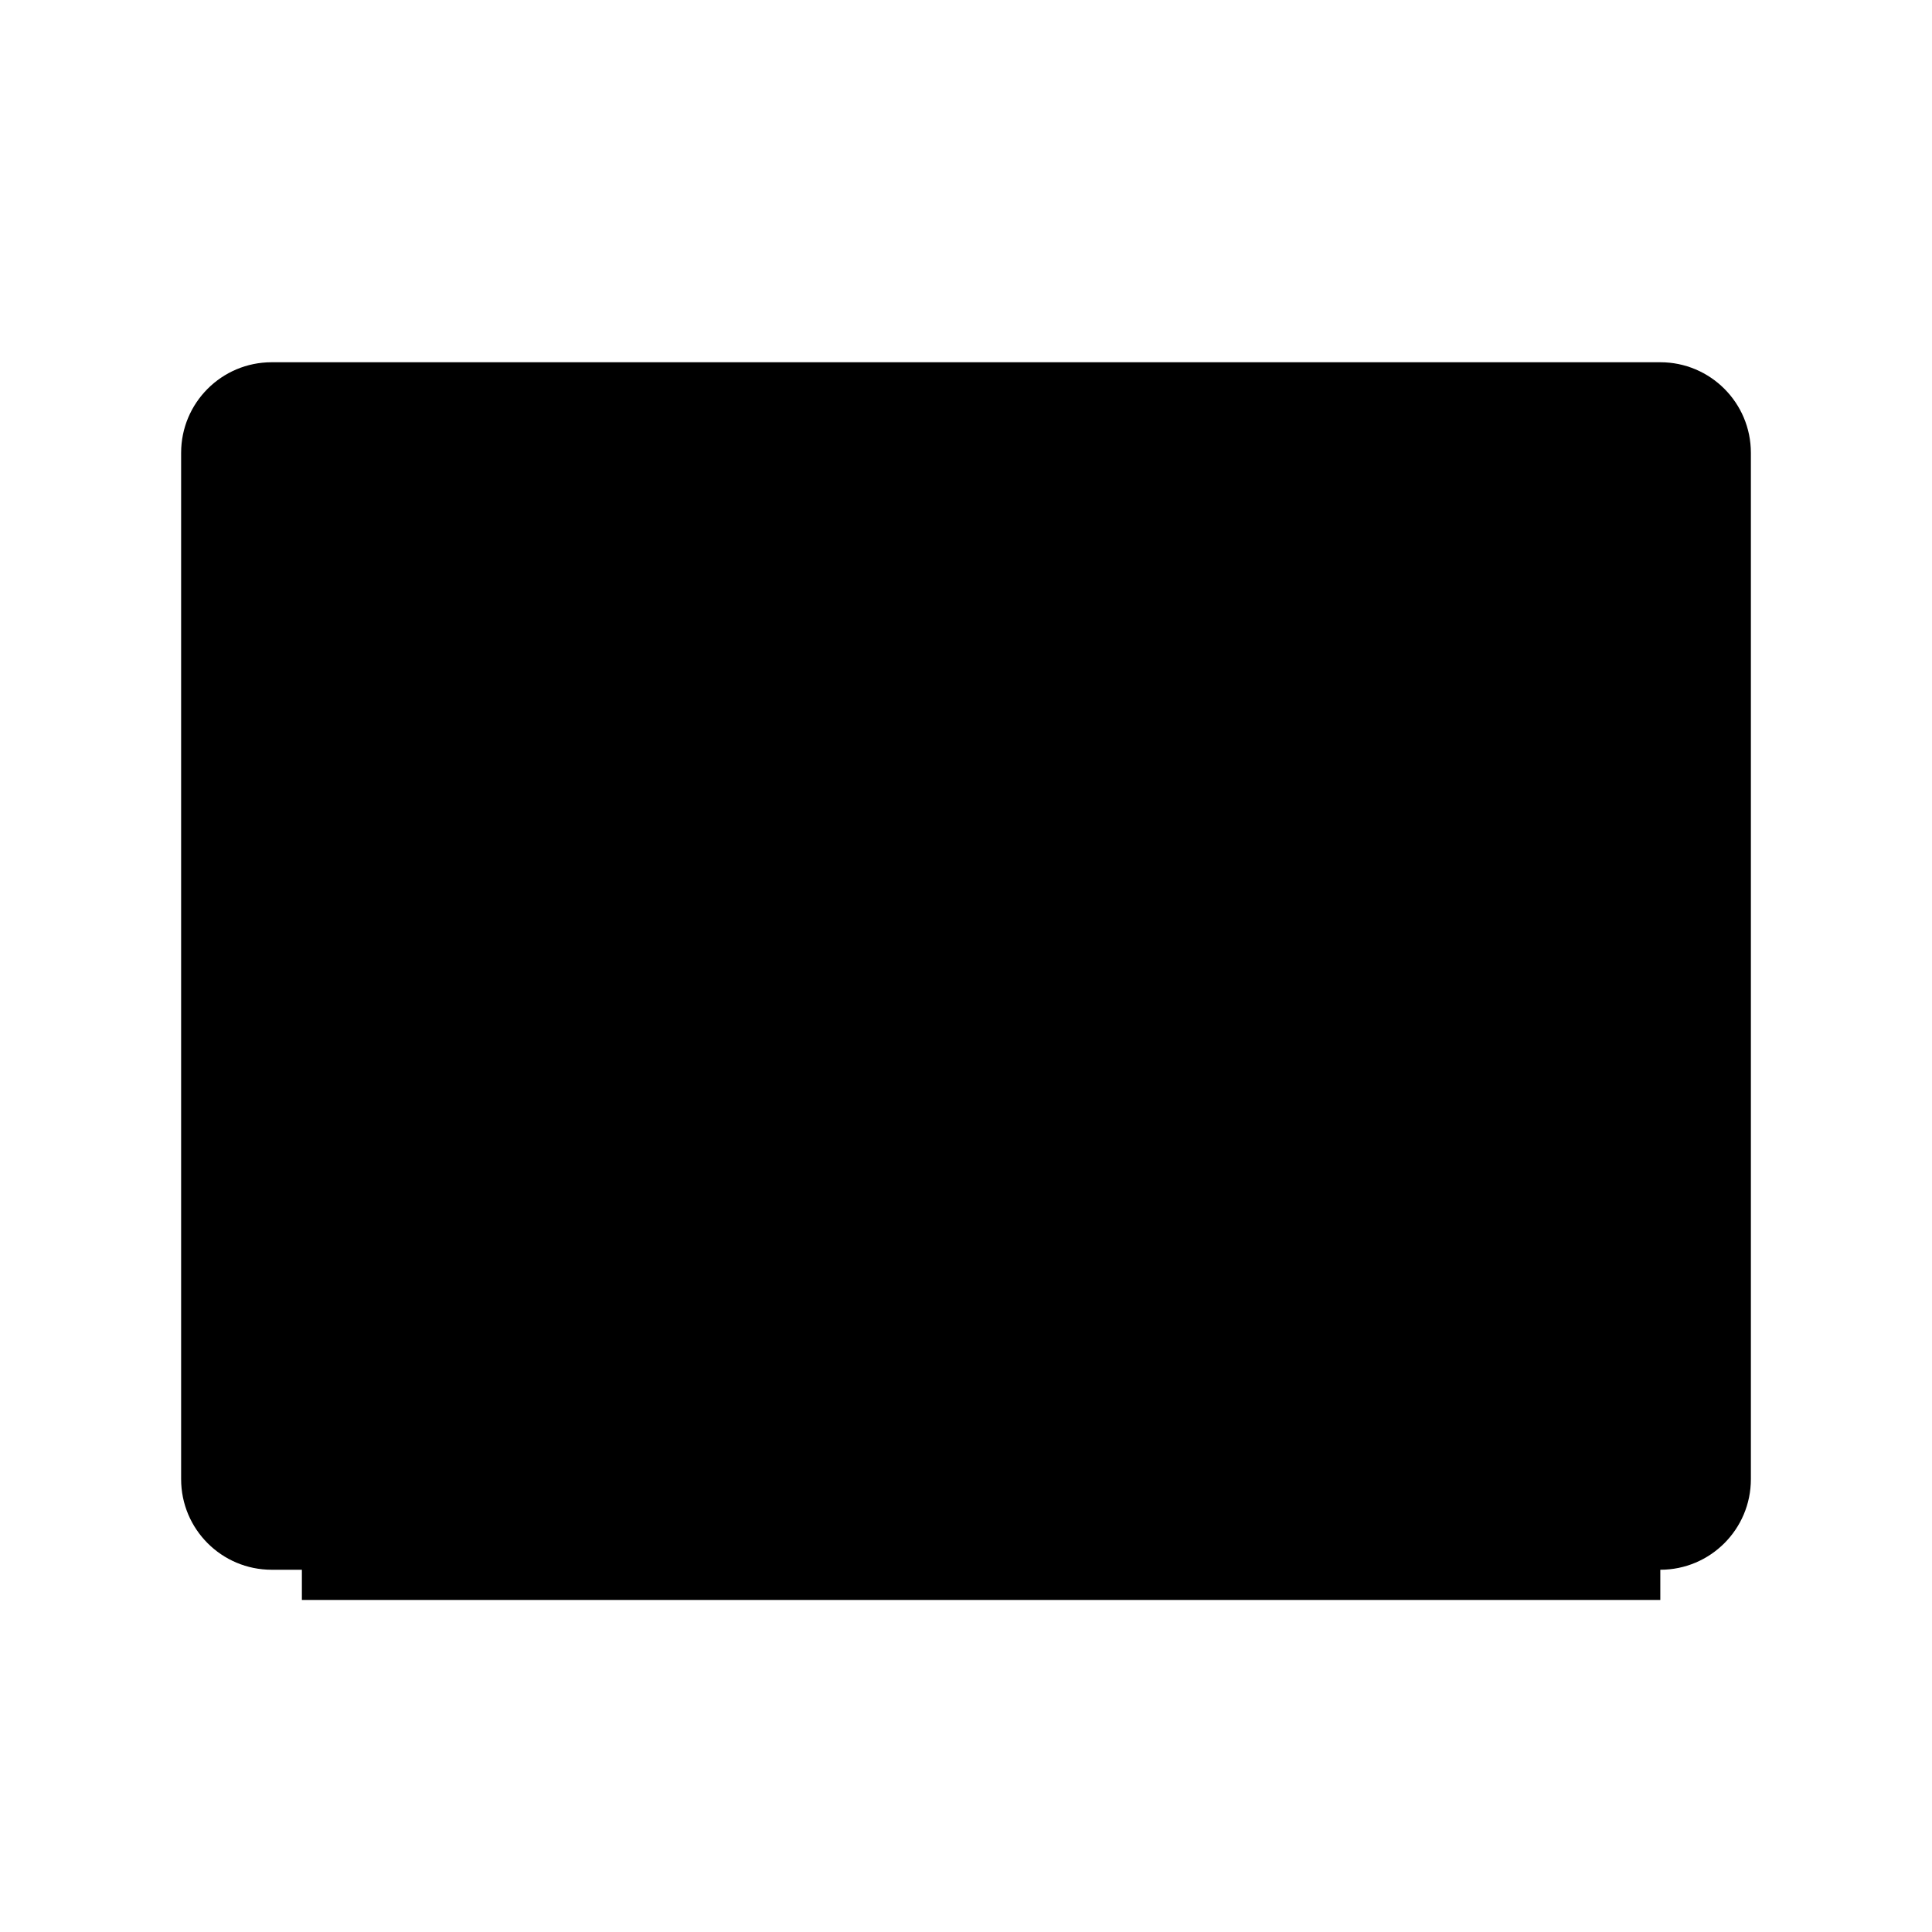
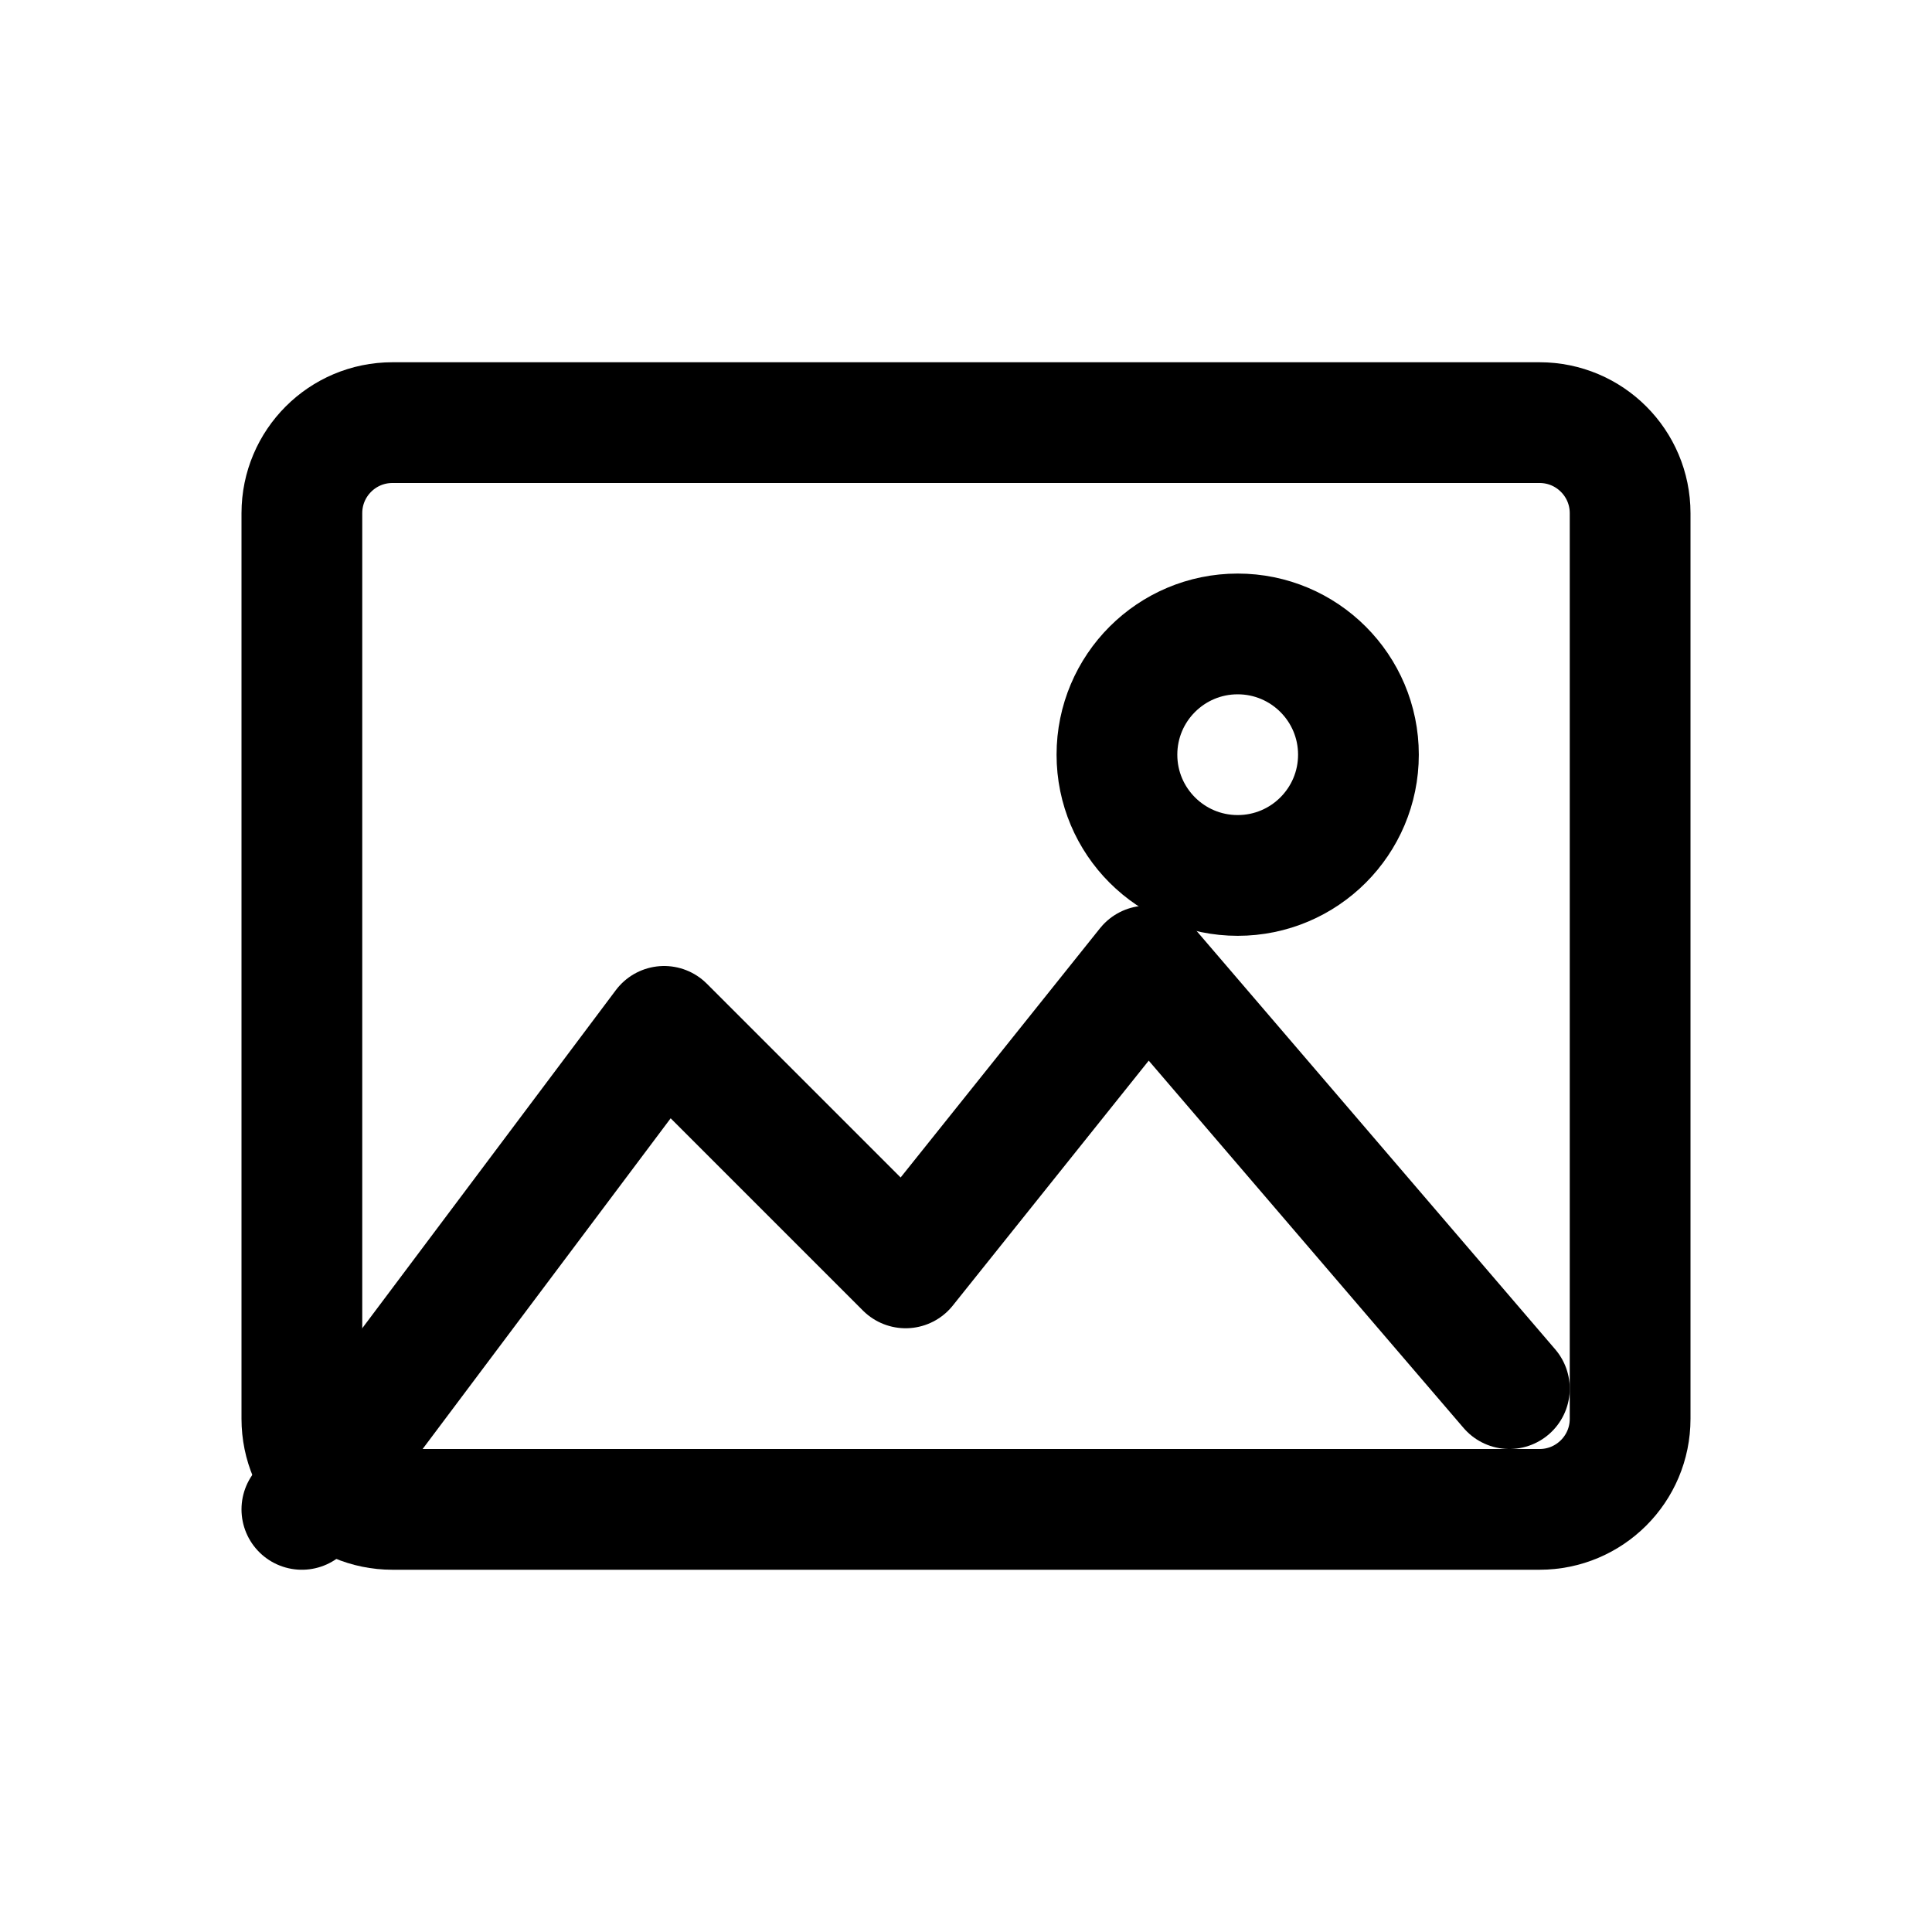
<svg xmlns="http://www.w3.org/2000/svg" viewBox="0 0 256 256" fill="currentColor">
-   <rect x="24" y="48" width="208" height="160" rx="12" />
-   <circle cx="172" cy="108" r="20" style="mix-blend-mode:destination-out" />
-   <path d="M40 196l52-52 36 36 32-32 60 60v4H40z" style="mix-blend-mode:destination-out" />
+   <rect x="40" y="56" width="176" height="144" rx="12" fill="none" stroke="currentColor" stroke-width="16" />
+   <circle cx="164" cy="100" r="16" fill="none" stroke="currentColor" stroke-width="16" />
+   <path d="M40 200l48-64 32 32 32-40 48 56" fill="none" stroke="currentColor" stroke-width="16" stroke-linejoin="round" stroke-linecap="round" />
</svg>
